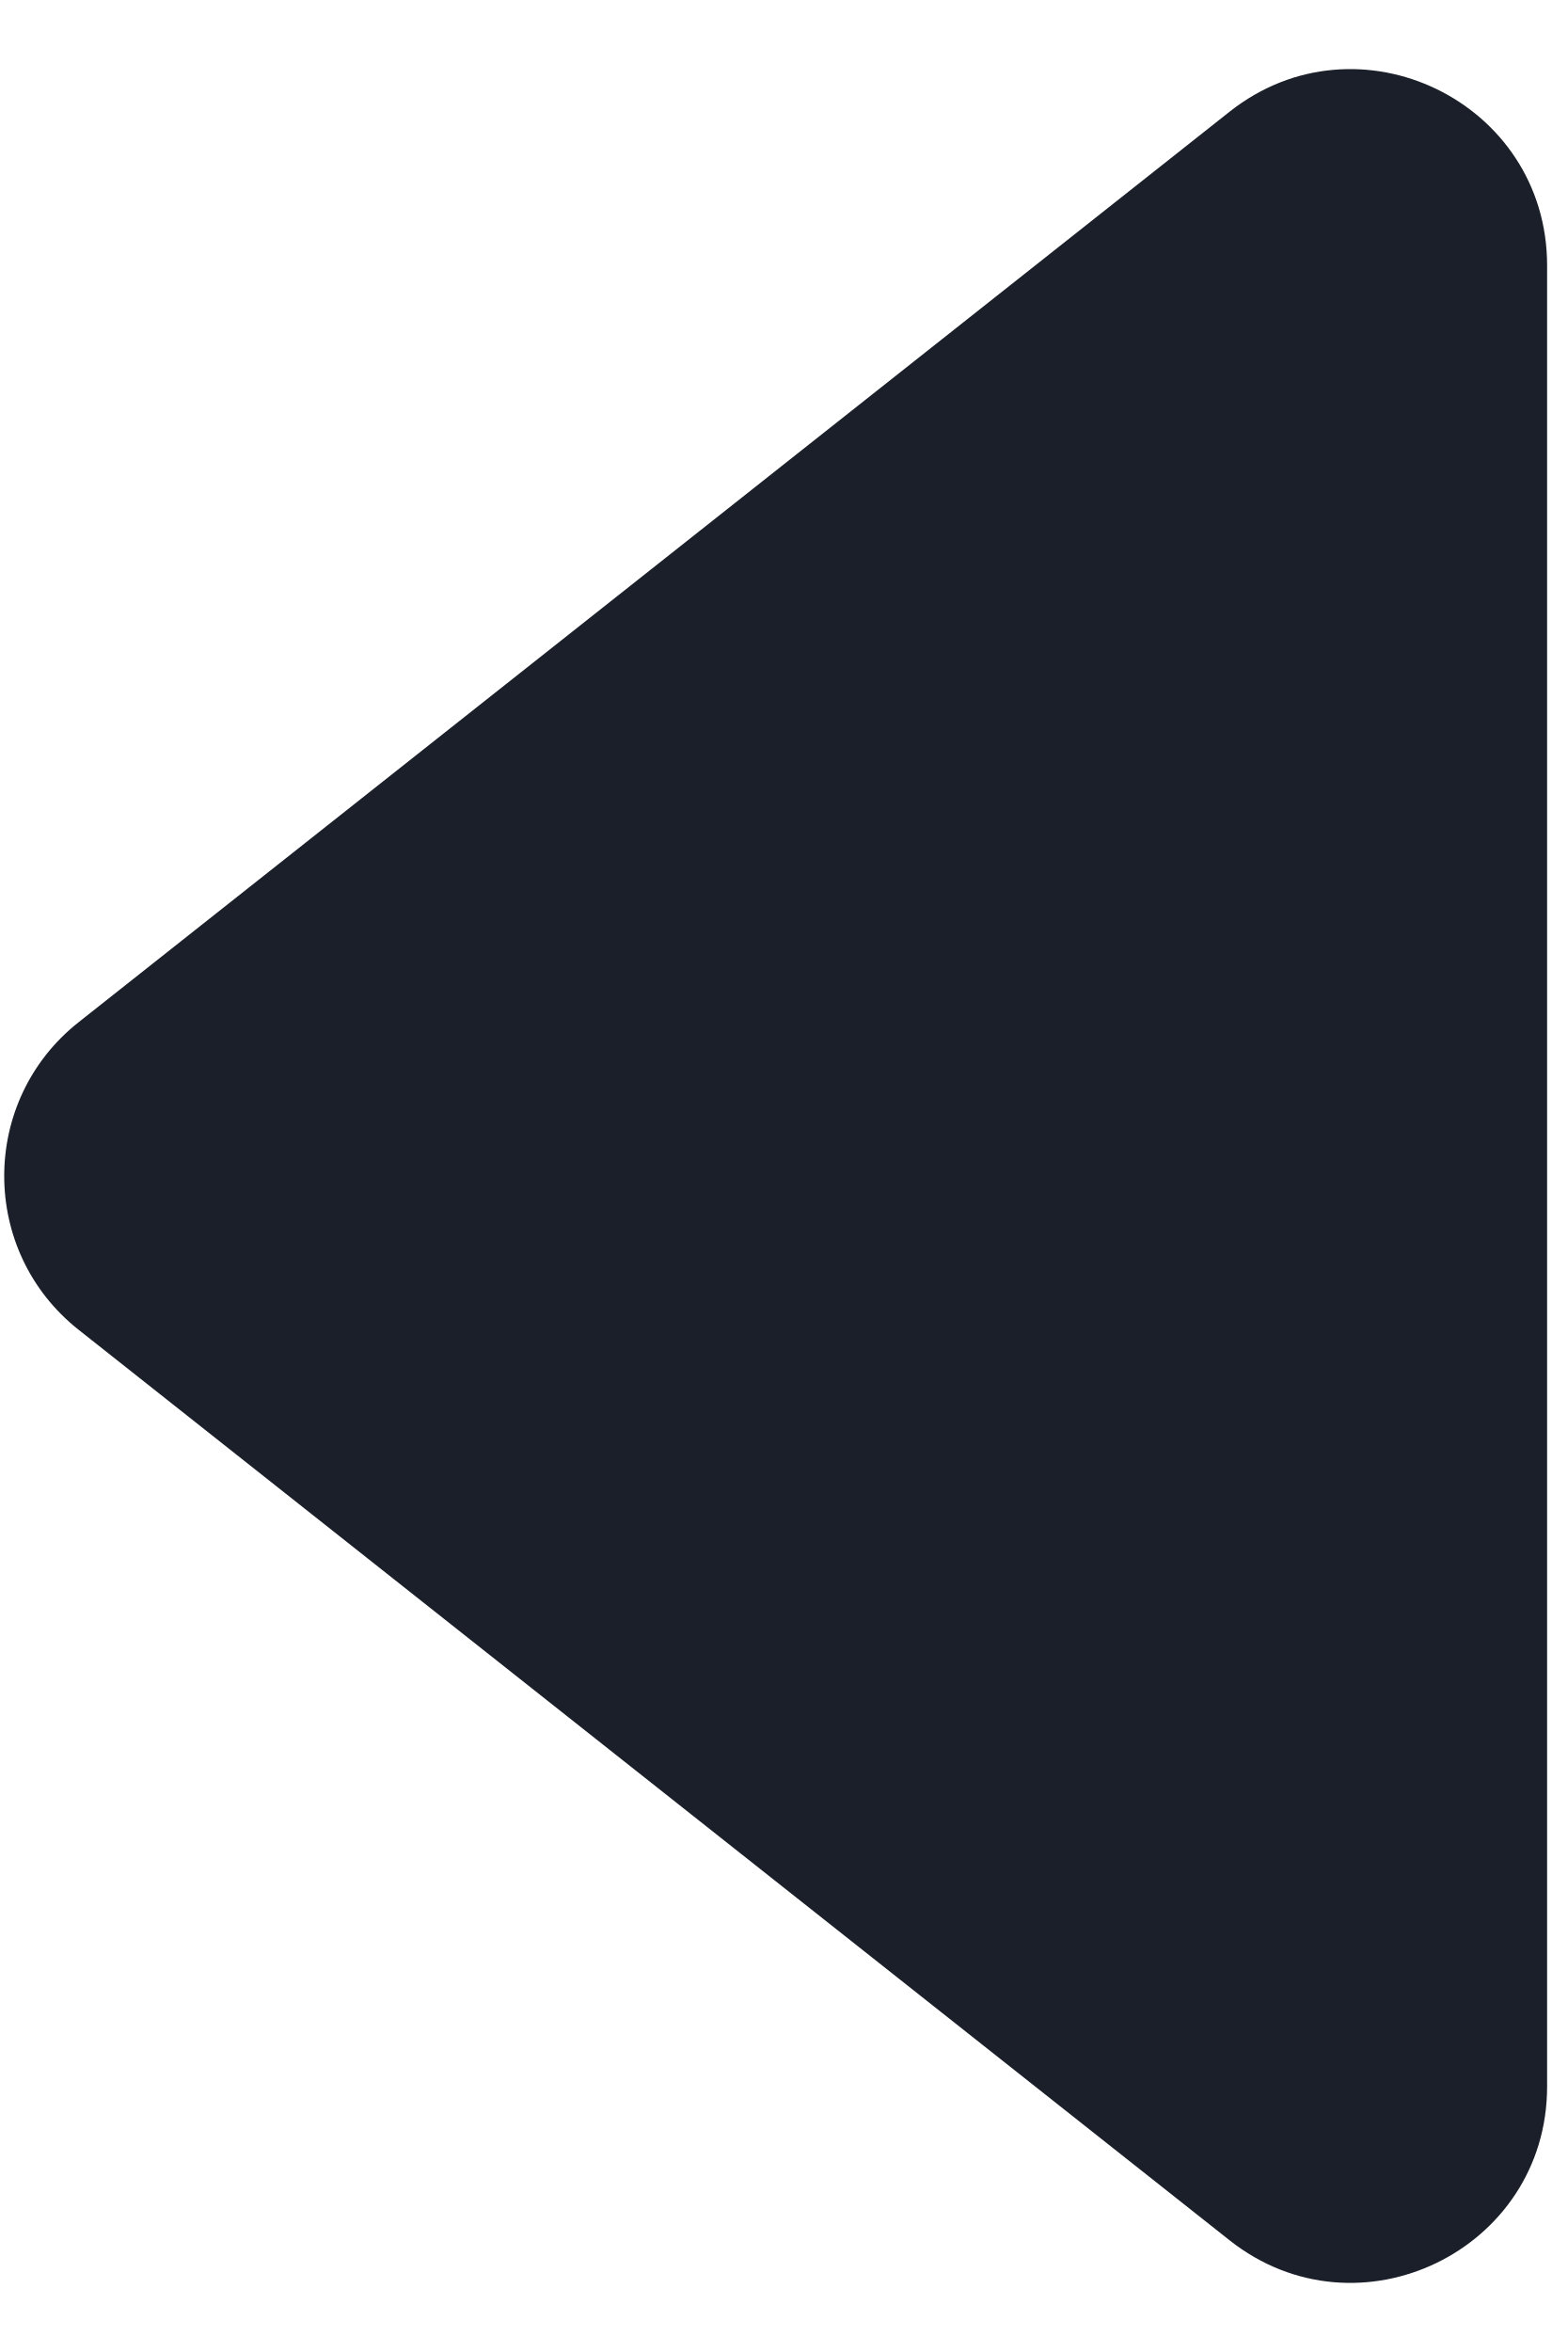
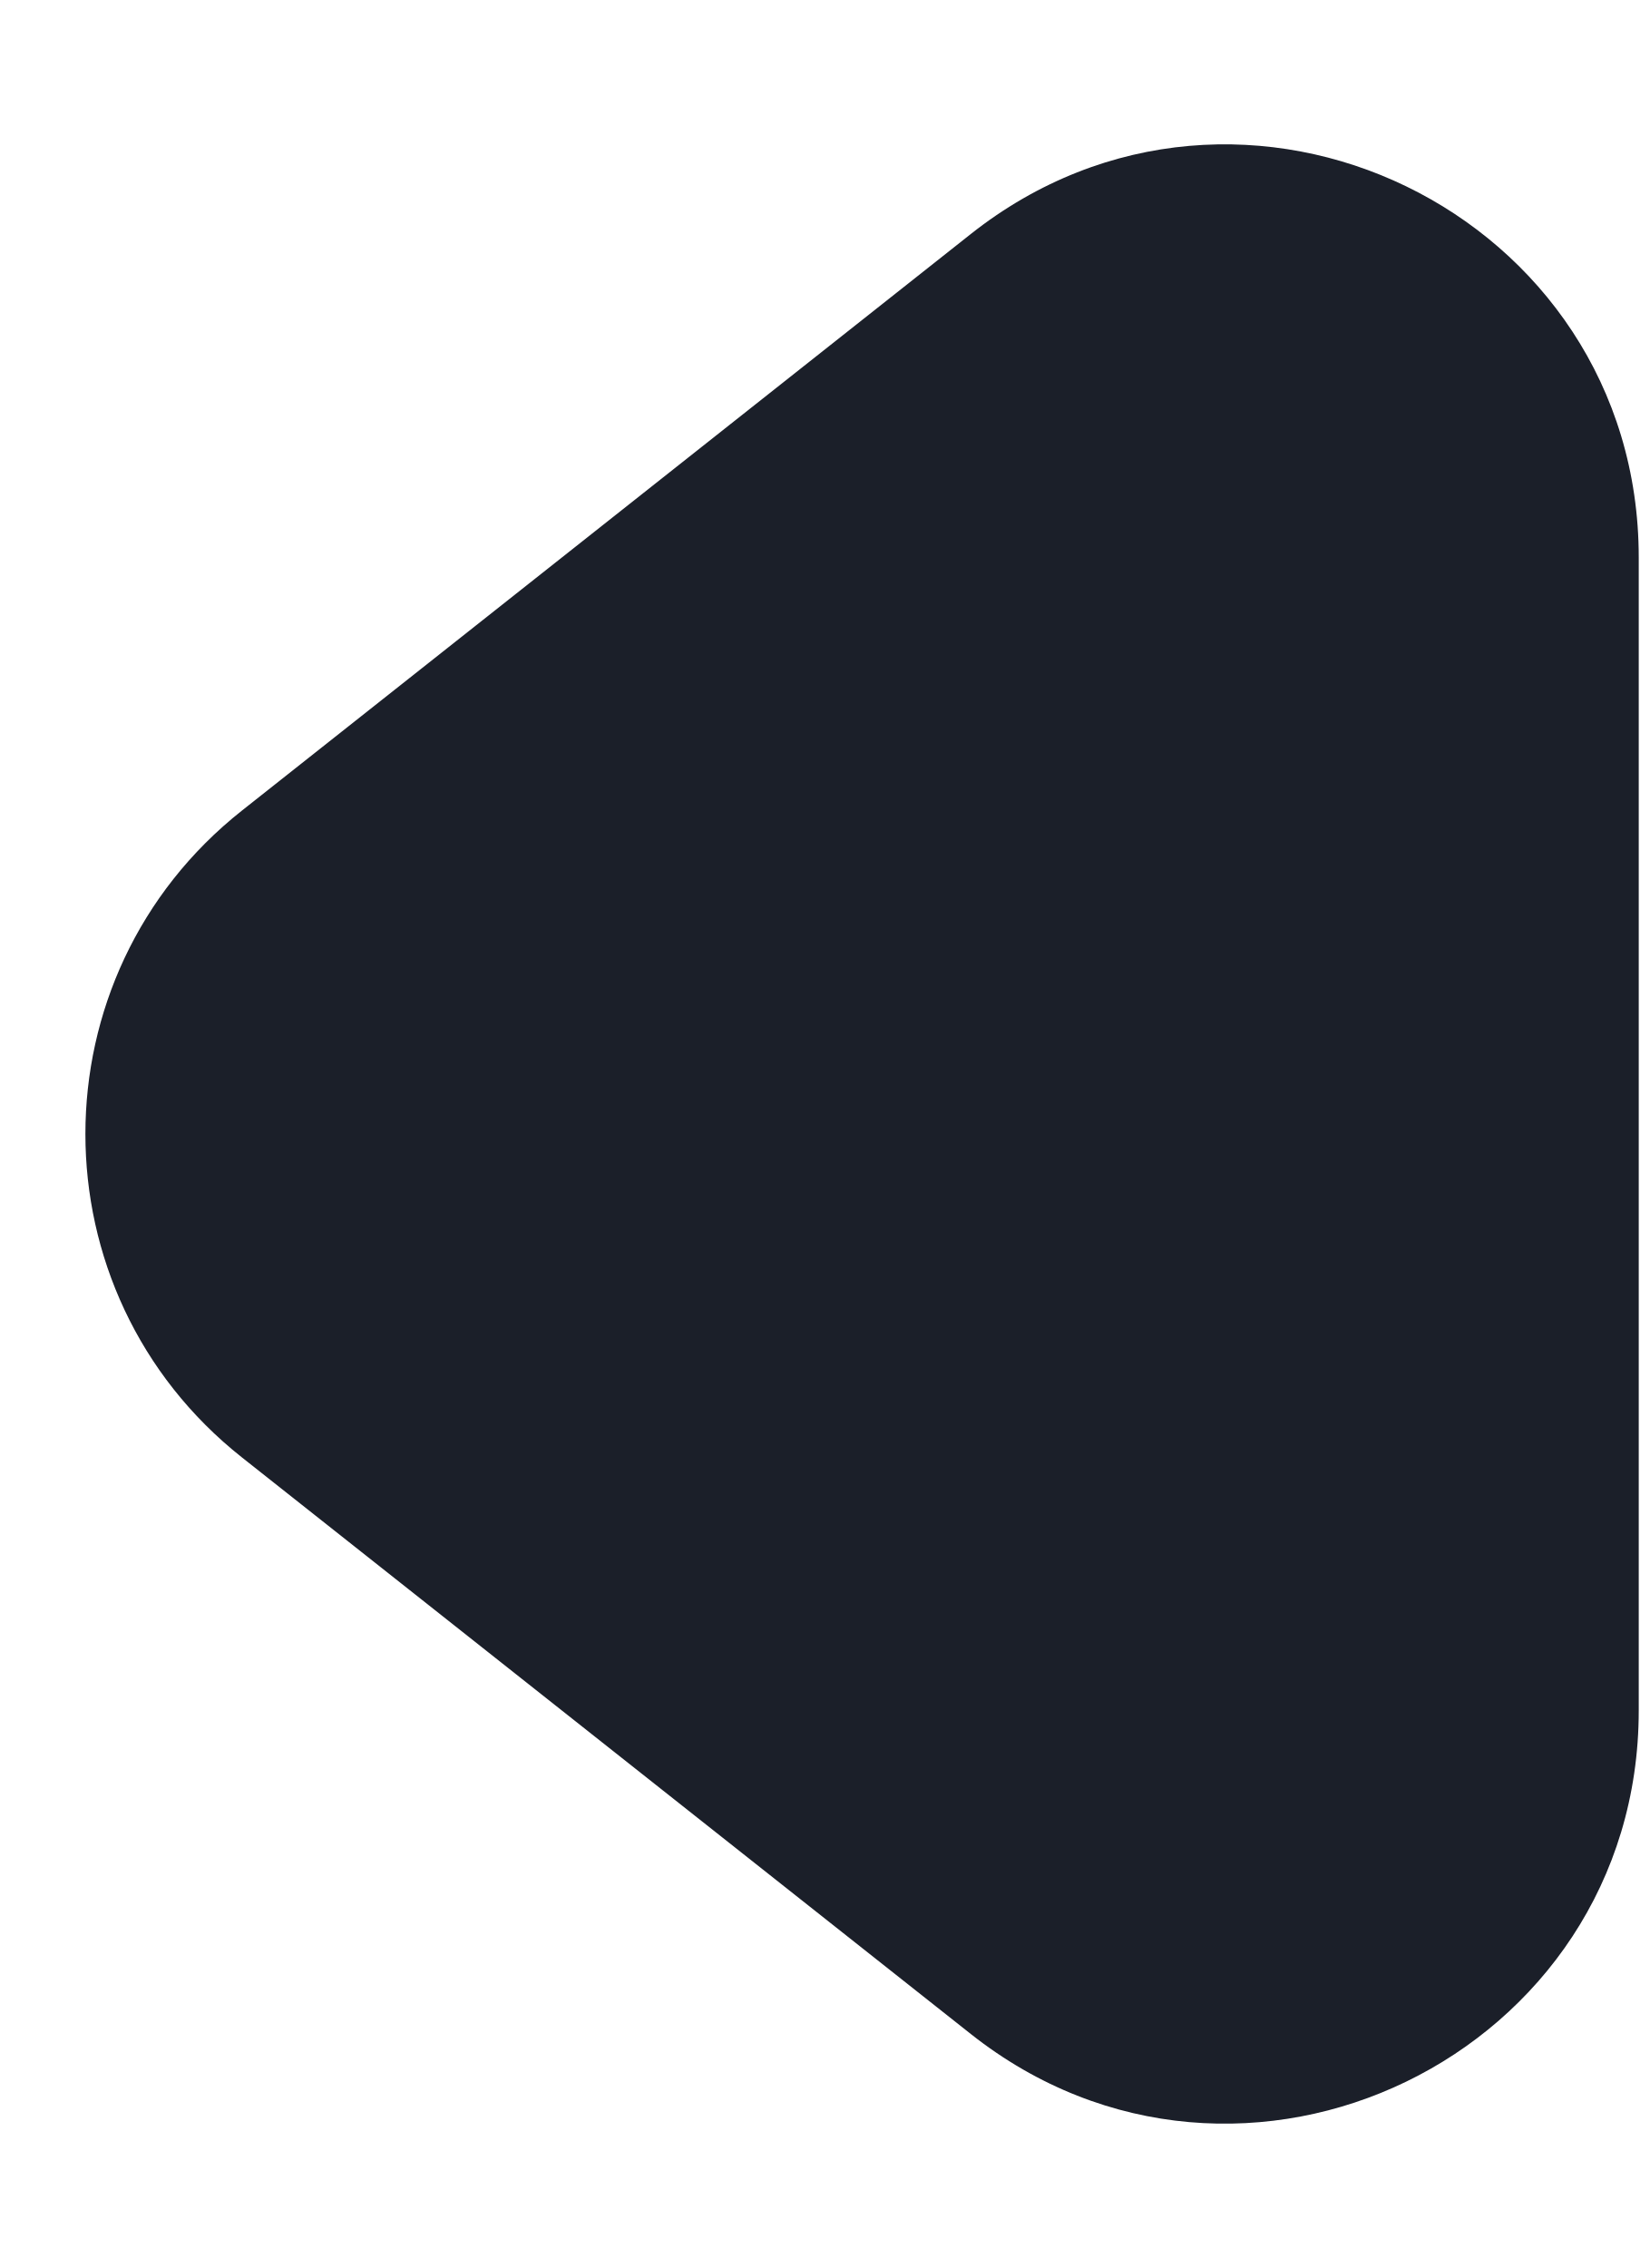
- <svg xmlns="http://www.w3.org/2000/svg" width="16" height="24" viewBox="0 0 16 24" fill="none">
-   <path d="M0.802 10.431C-0.21 11.232 -0.21 12.768 0.802 13.569L12.549 22.86C13.86 23.897 15.79 22.963 15.79 21.291L15.79 2.709C15.79 1.037 13.86 0.103 12.549 1.14L0.802 10.431Z" fill="#1B1F29" />
+ <svg xmlns="http://www.w3.org/2000/svg" width="8" height="11" viewBox="0 0 8 11" fill="none">
+   <path d="M1.174 3.931C0.161 4.732 0.161 6.268 1.174 7.069L4.709 9.865C6.02 10.902 7.949 9.968 7.949 8.296L7.949 2.704C7.949 1.032 6.02 0.098 4.709 1.135L1.174 3.931Z" fill="#1B1F29" />
</svg>
